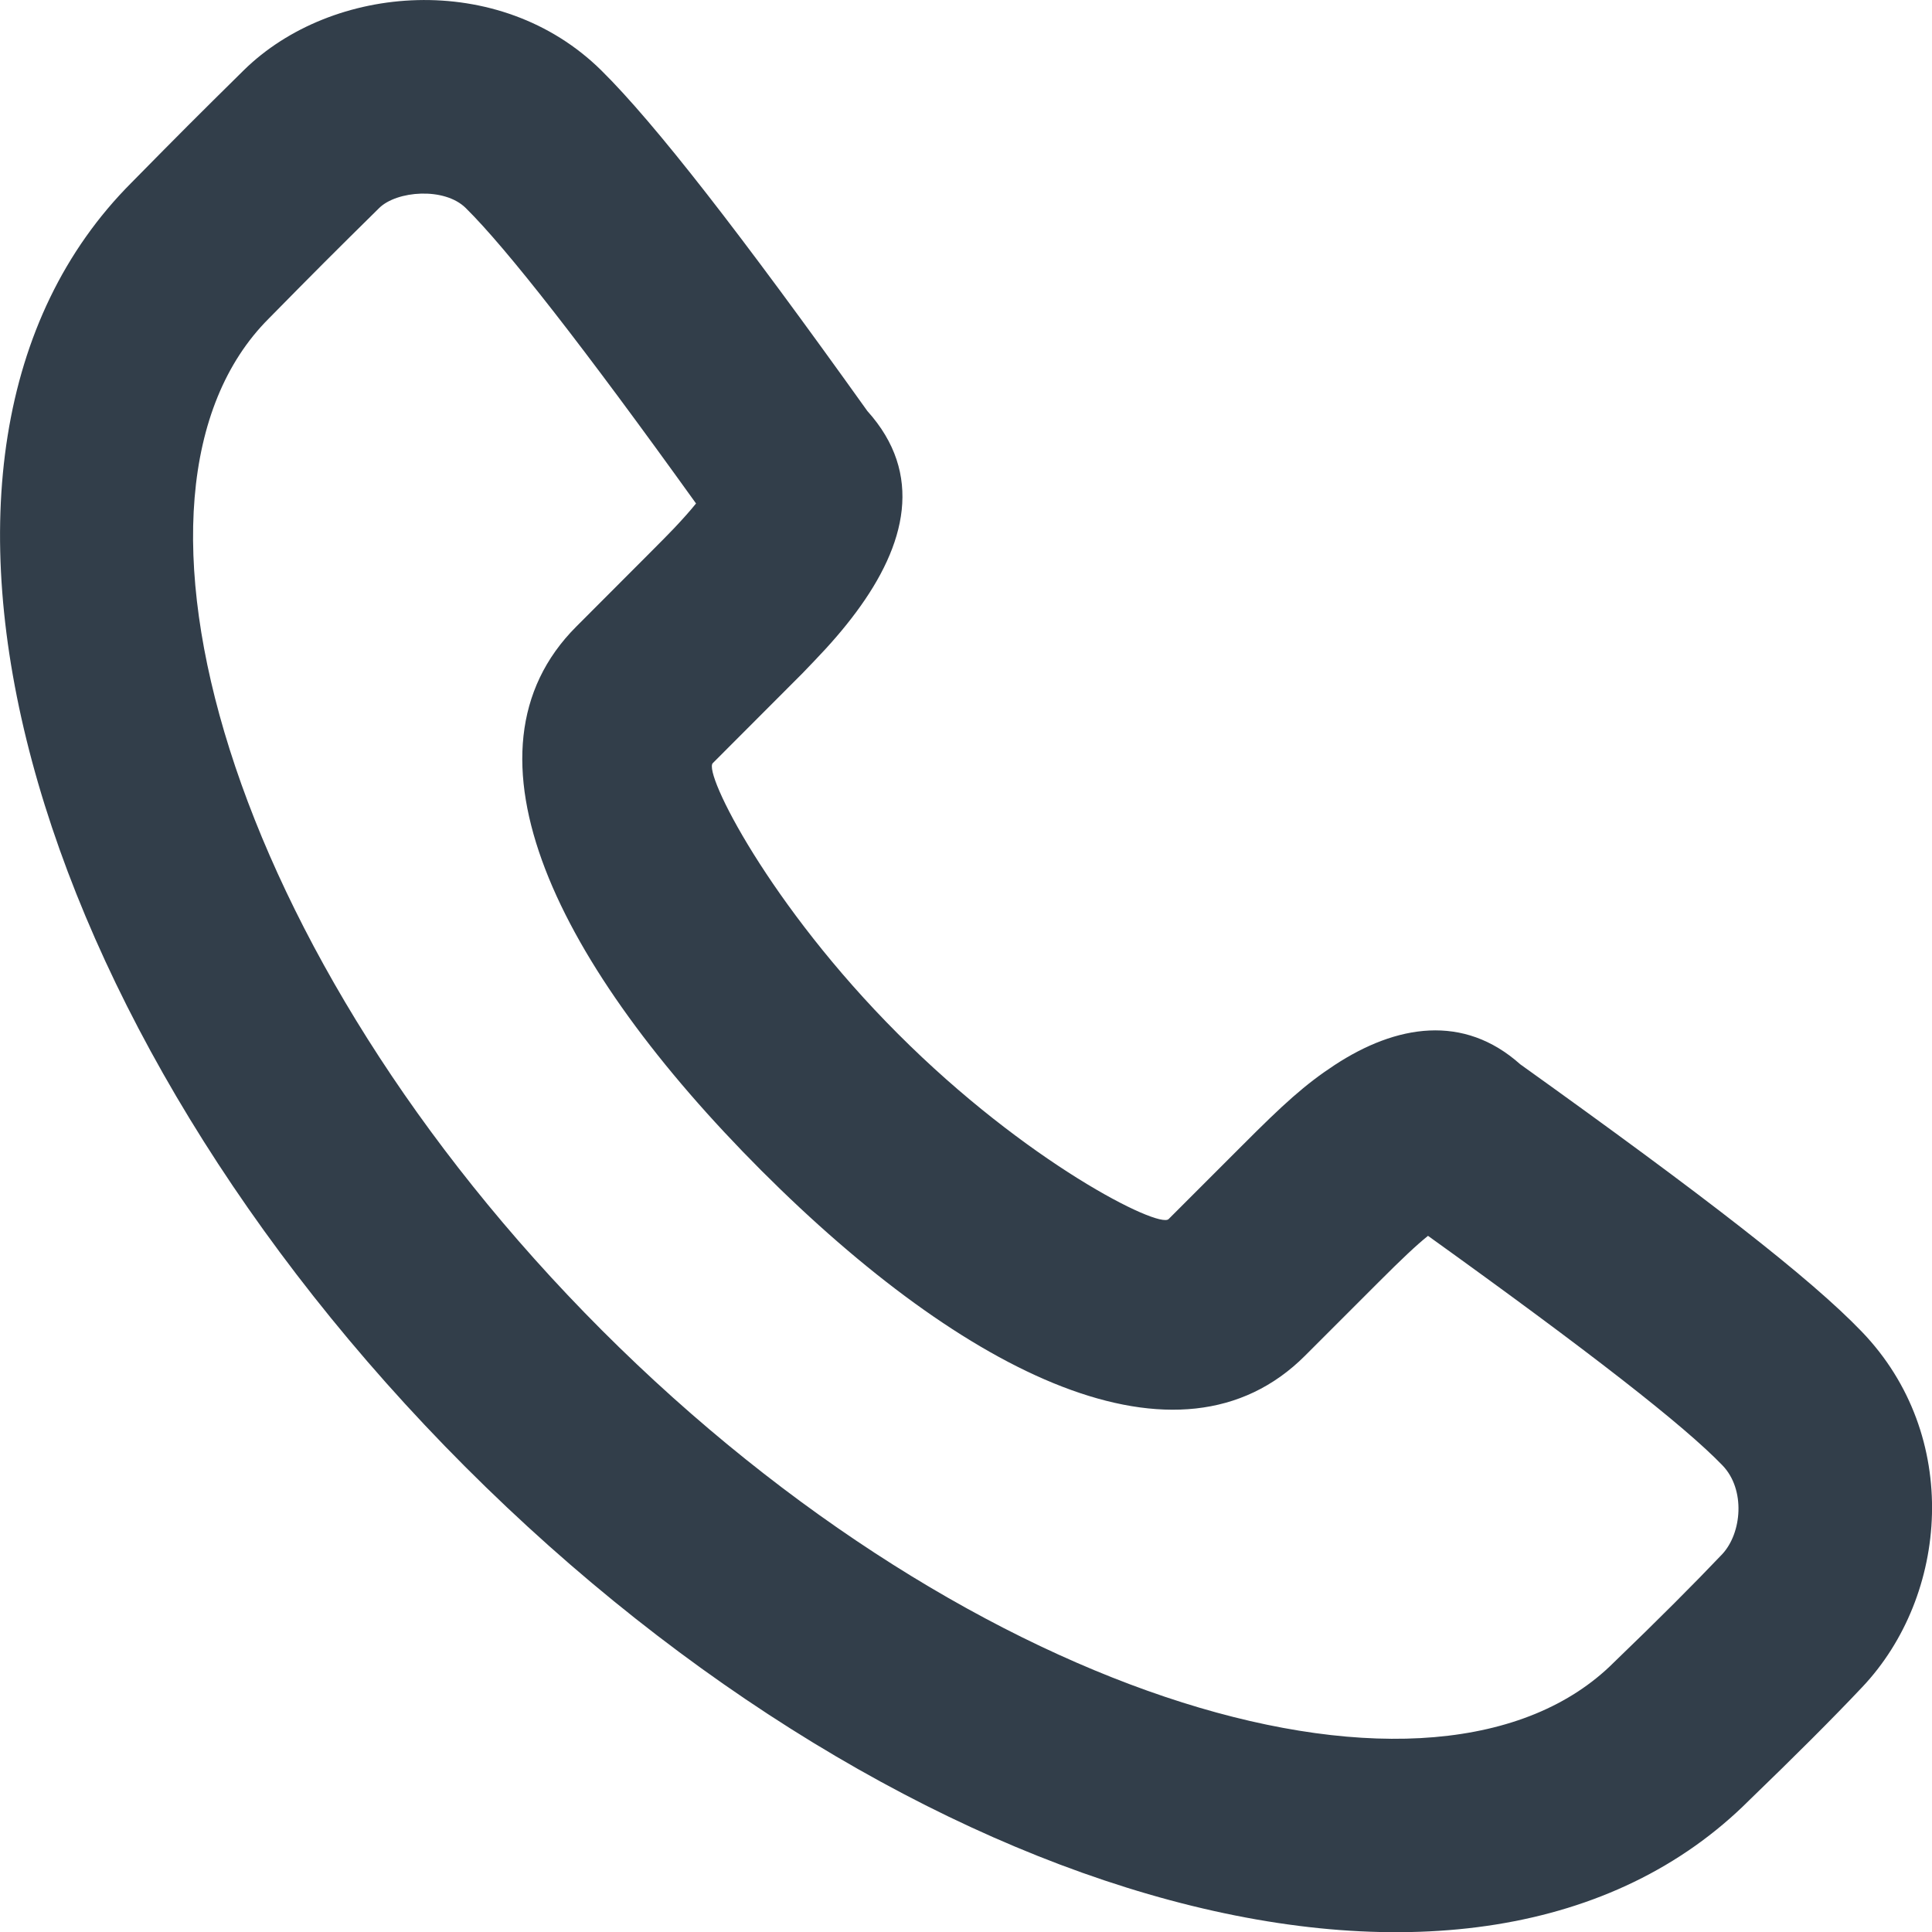
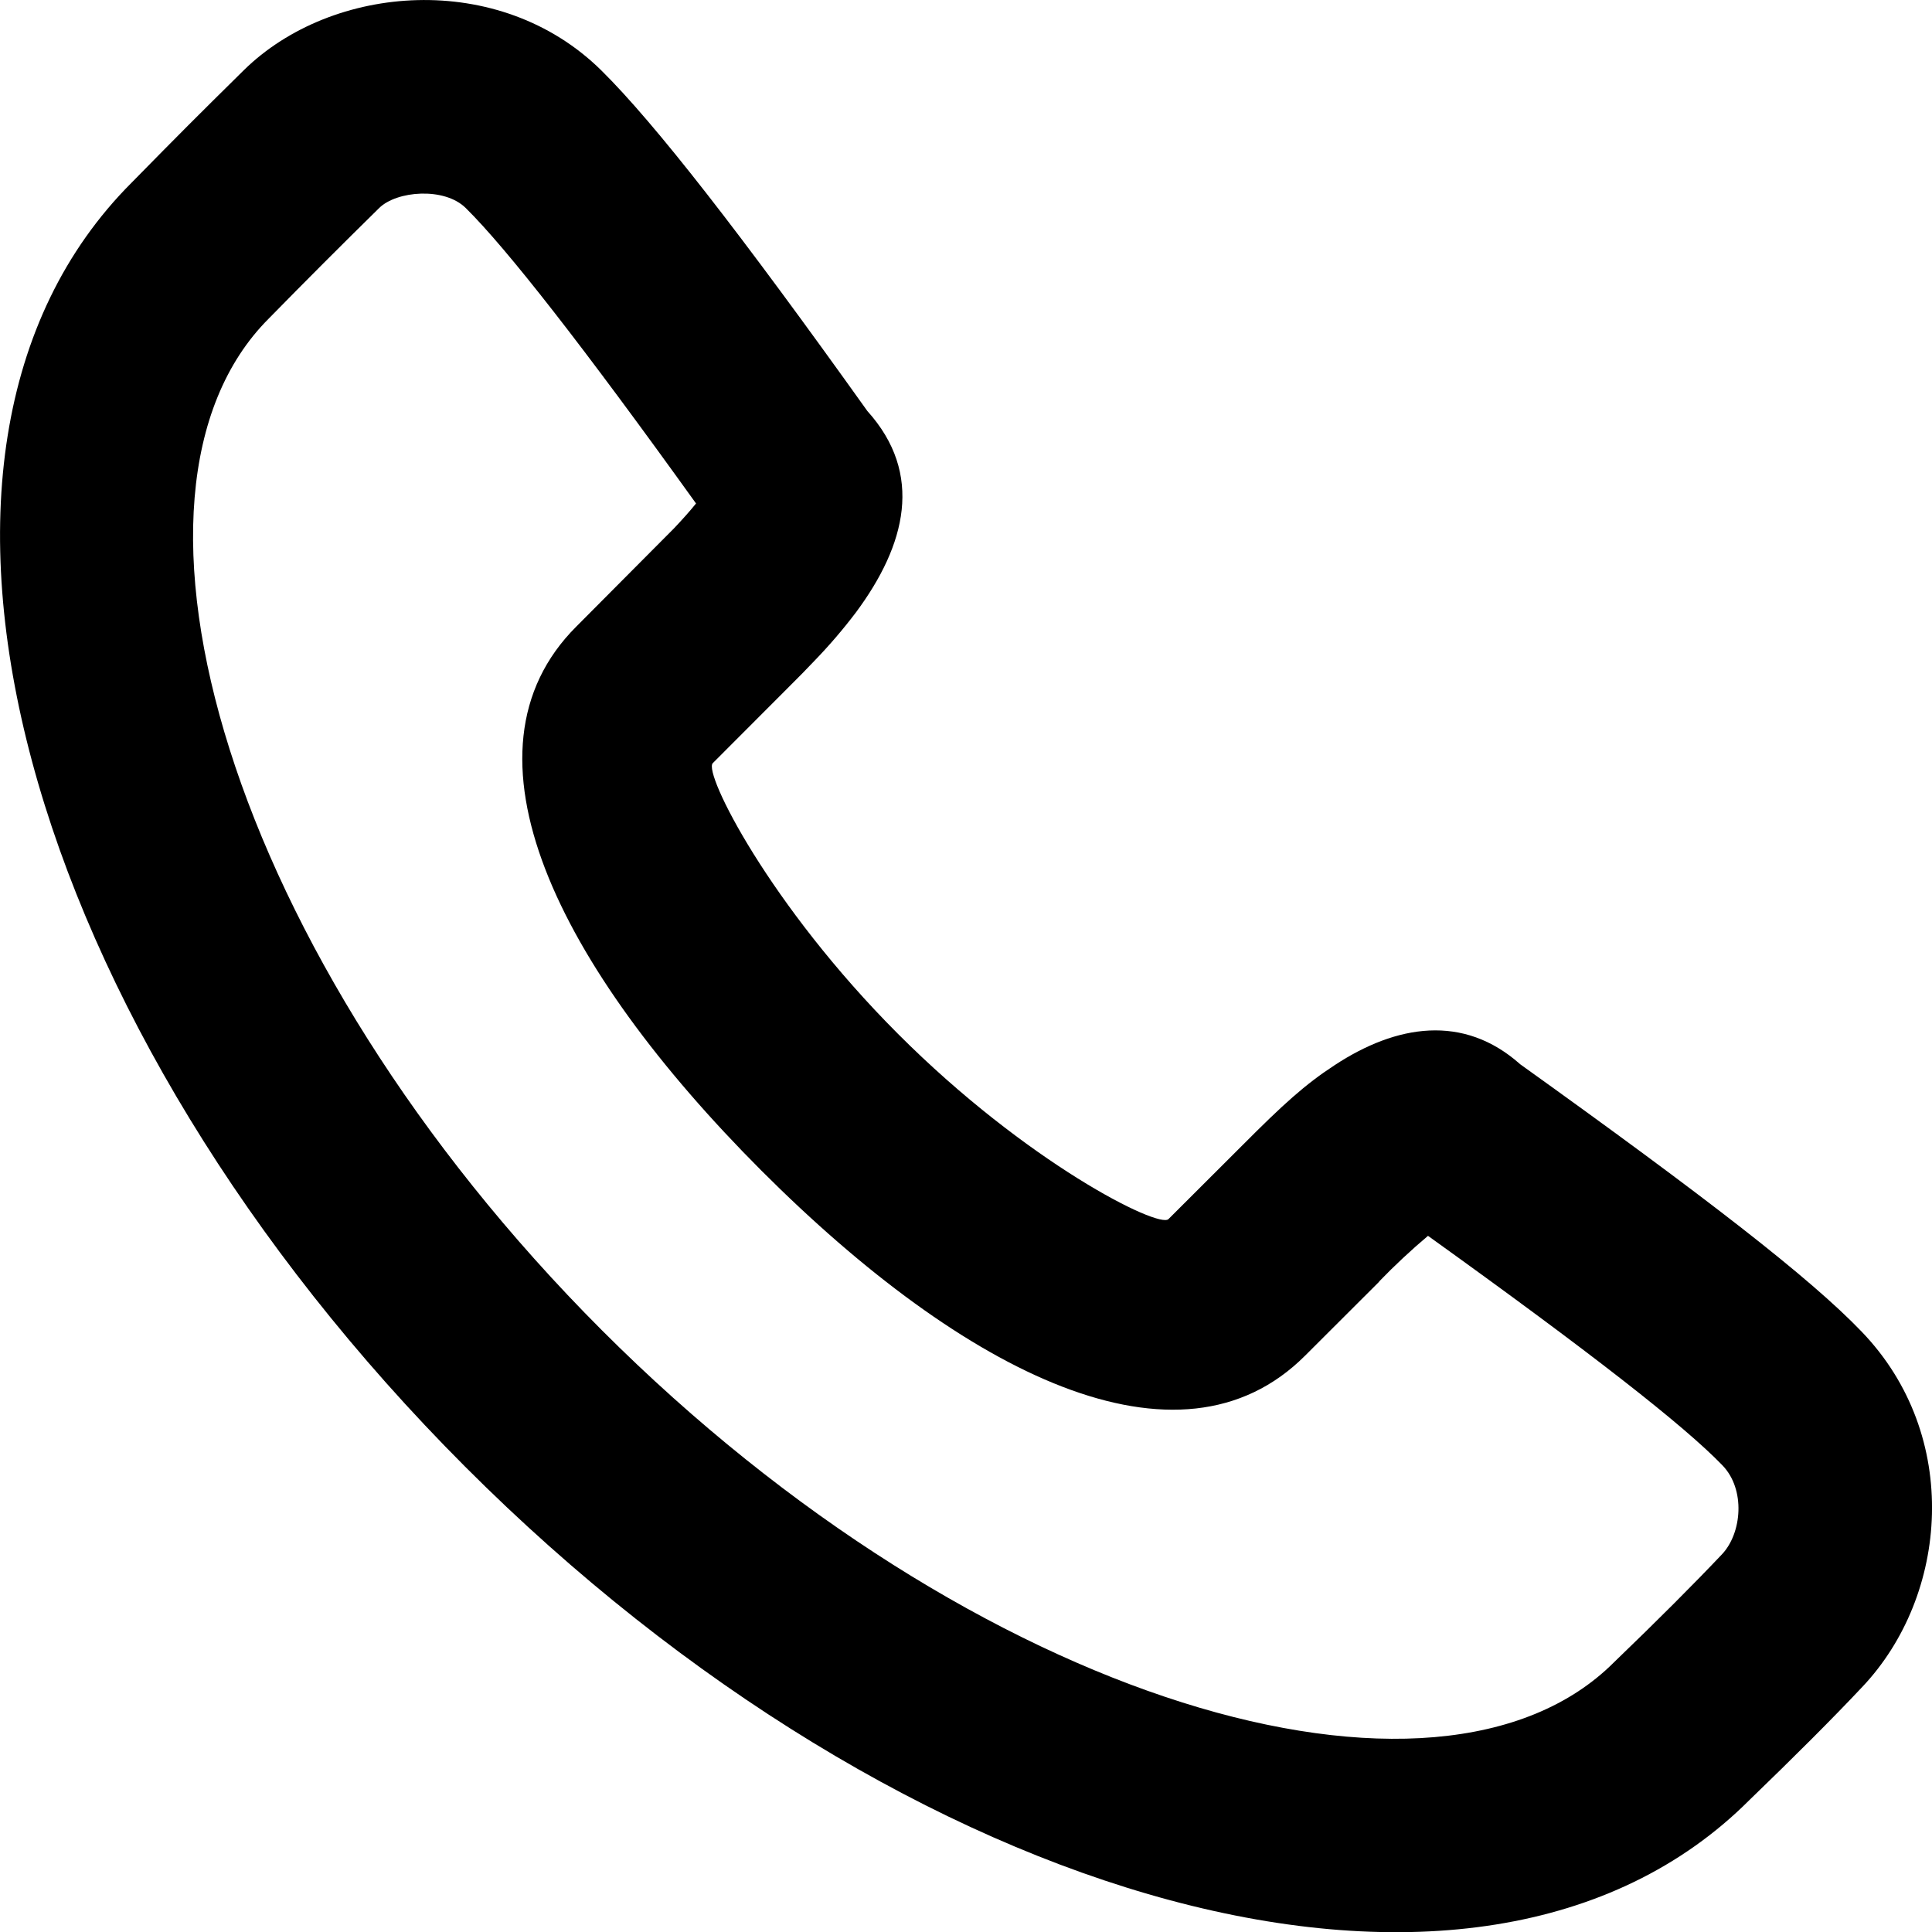
- <svg xmlns="http://www.w3.org/2000/svg" viewBox="0 0 15 15" fill="none">
-   <path fill-rule="evenodd" clip-rule="evenodd" d="M6.734 3.191C7.174 3.679 7.035 4.231 6.646 4.754C6.554 4.878 6.448 5.001 6.319 5.135C6.258 5.2 6.21 5.249 6.109 5.349C5.881 5.578 5.69 5.769 5.534 5.925C5.459 6 5.973 7.028 6.972 8.027C7.969 9.026 8.997 9.541 9.073 9.465L9.648 8.89C9.964 8.573 10.132 8.42 10.362 8.269C10.841 7.955 11.363 7.87 11.803 8.263C13.241 9.292 14.055 9.923 14.454 10.338C15.232 11.146 15.13 12.389 14.458 13.099C14.226 13.345 13.93 13.64 13.582 13.976C11.473 16.086 7.023 14.802 3.612 11.388C0.201 7.973 -1.082 3.523 1.022 1.417C1.4 1.033 1.524 0.909 1.892 0.546C2.577 -0.128 3.878 -0.234 4.669 0.547C5.085 0.958 5.748 1.811 6.734 3.191ZM10.708 9.95L10.133 10.525C9.156 11.503 7.492 10.67 5.911 9.088C4.33 7.504 3.497 5.841 4.475 4.864C4.63 4.709 4.821 4.517 5.049 4.289C5.141 4.197 5.183 4.154 5.234 4.101C5.302 4.029 5.359 3.965 5.404 3.909C4.53 2.692 3.936 1.931 3.616 1.615C3.45 1.451 3.08 1.481 2.944 1.615C2.581 1.973 2.462 2.092 2.086 2.474C0.733 3.828 1.769 7.421 4.673 10.328C7.576 13.233 11.168 14.27 12.531 12.906C12.875 12.575 13.154 12.295 13.37 12.068C13.525 11.903 13.553 11.564 13.374 11.378C13.076 11.068 12.346 10.499 11.087 9.595C10.995 9.669 10.882 9.776 10.708 9.95Z" fill="#323E4A" />
+ <svg xmlns="http://www.w3.org/2000/svg" fill="currentColor" viewBox="0 0 15 15">
+   <path fill-rule="evenodd" d="M6.734 3.191c.44.488.3 1.04-.088 1.563a4.09 4.09 0 0 1-.327.381c-.061.065-.11.114-.21.214l-.575.576c-.075.075.44 1.103 1.438 2.102.997.999 2.025 1.514 2.1 1.438l.576-.575c.316-.317.484-.47.714-.62.479-.315 1-.4 1.441-.007 1.438 1.03 2.252 1.66 2.65 2.075.779.808.677 2.051.005 2.76-.232.247-.528.542-.876.878-2.109 2.11-6.56.826-9.97-2.588-3.411-3.415-4.694-7.865-2.59-9.97.378-.385.502-.509.87-.872.685-.674 1.986-.78 2.777.001.416.411 1.08 1.264 2.065 2.644Zm3.974 6.76-.575.574c-.977.978-2.641.145-4.222-1.437C4.33 7.504 3.497 5.84 4.475 4.864a1617.861 1617.861 0 0 0 .759-.763c.068-.072.125-.136.17-.192-.874-1.217-1.468-1.978-1.788-2.294-.166-.164-.536-.134-.672 0a63.28 63.28 0 0 0-.858.859c-1.353 1.354-.317 4.947 2.587 7.854 2.903 2.905 6.495 3.942 7.858 2.578.344-.331.623-.611.838-.838.156-.165.184-.504.005-.69-.298-.31-1.028-.879-2.287-1.783a5.133 5.133 0 0 0-.38.355Z" clip-rule="evenodd" />
</svg>
